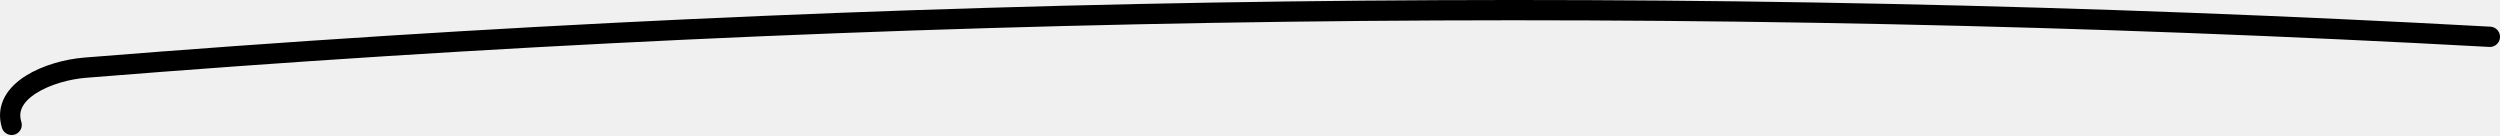
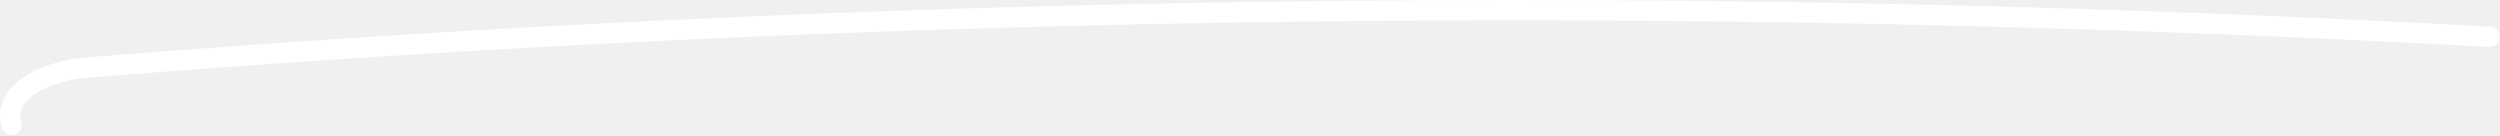
<svg xmlns="http://www.w3.org/2000/svg" viewBox="0 0 369.734 19.966">
  <g id="Layer_2" data-name="Layer 2">
-     <g id="Layer_1-2" data-name="Layer 1" class="swoosh">
-       <path d="M1.722,18.466C.146,13.4,7.3,10.437,12.592,10.01A2634.3,2634.3,0,0,1,368.234,5.443" fill="none" stroke="#000" stroke-linecap="round" stroke-linejoin="round" stroke-width="3" />
+     <g id="Layer_1-2" data-name="Layer 1">
+       <path d="M1.722,18.466C.146,13.4,7.3,10.437,12.592,10.01A2634.3,2634.3,0,0,1,368.234,5.443" fill="none" stroke="#fff" stroke-linecap="round" stroke-linejoin="round" stroke-width="3" />
    </g>
  </g>
</svg>
